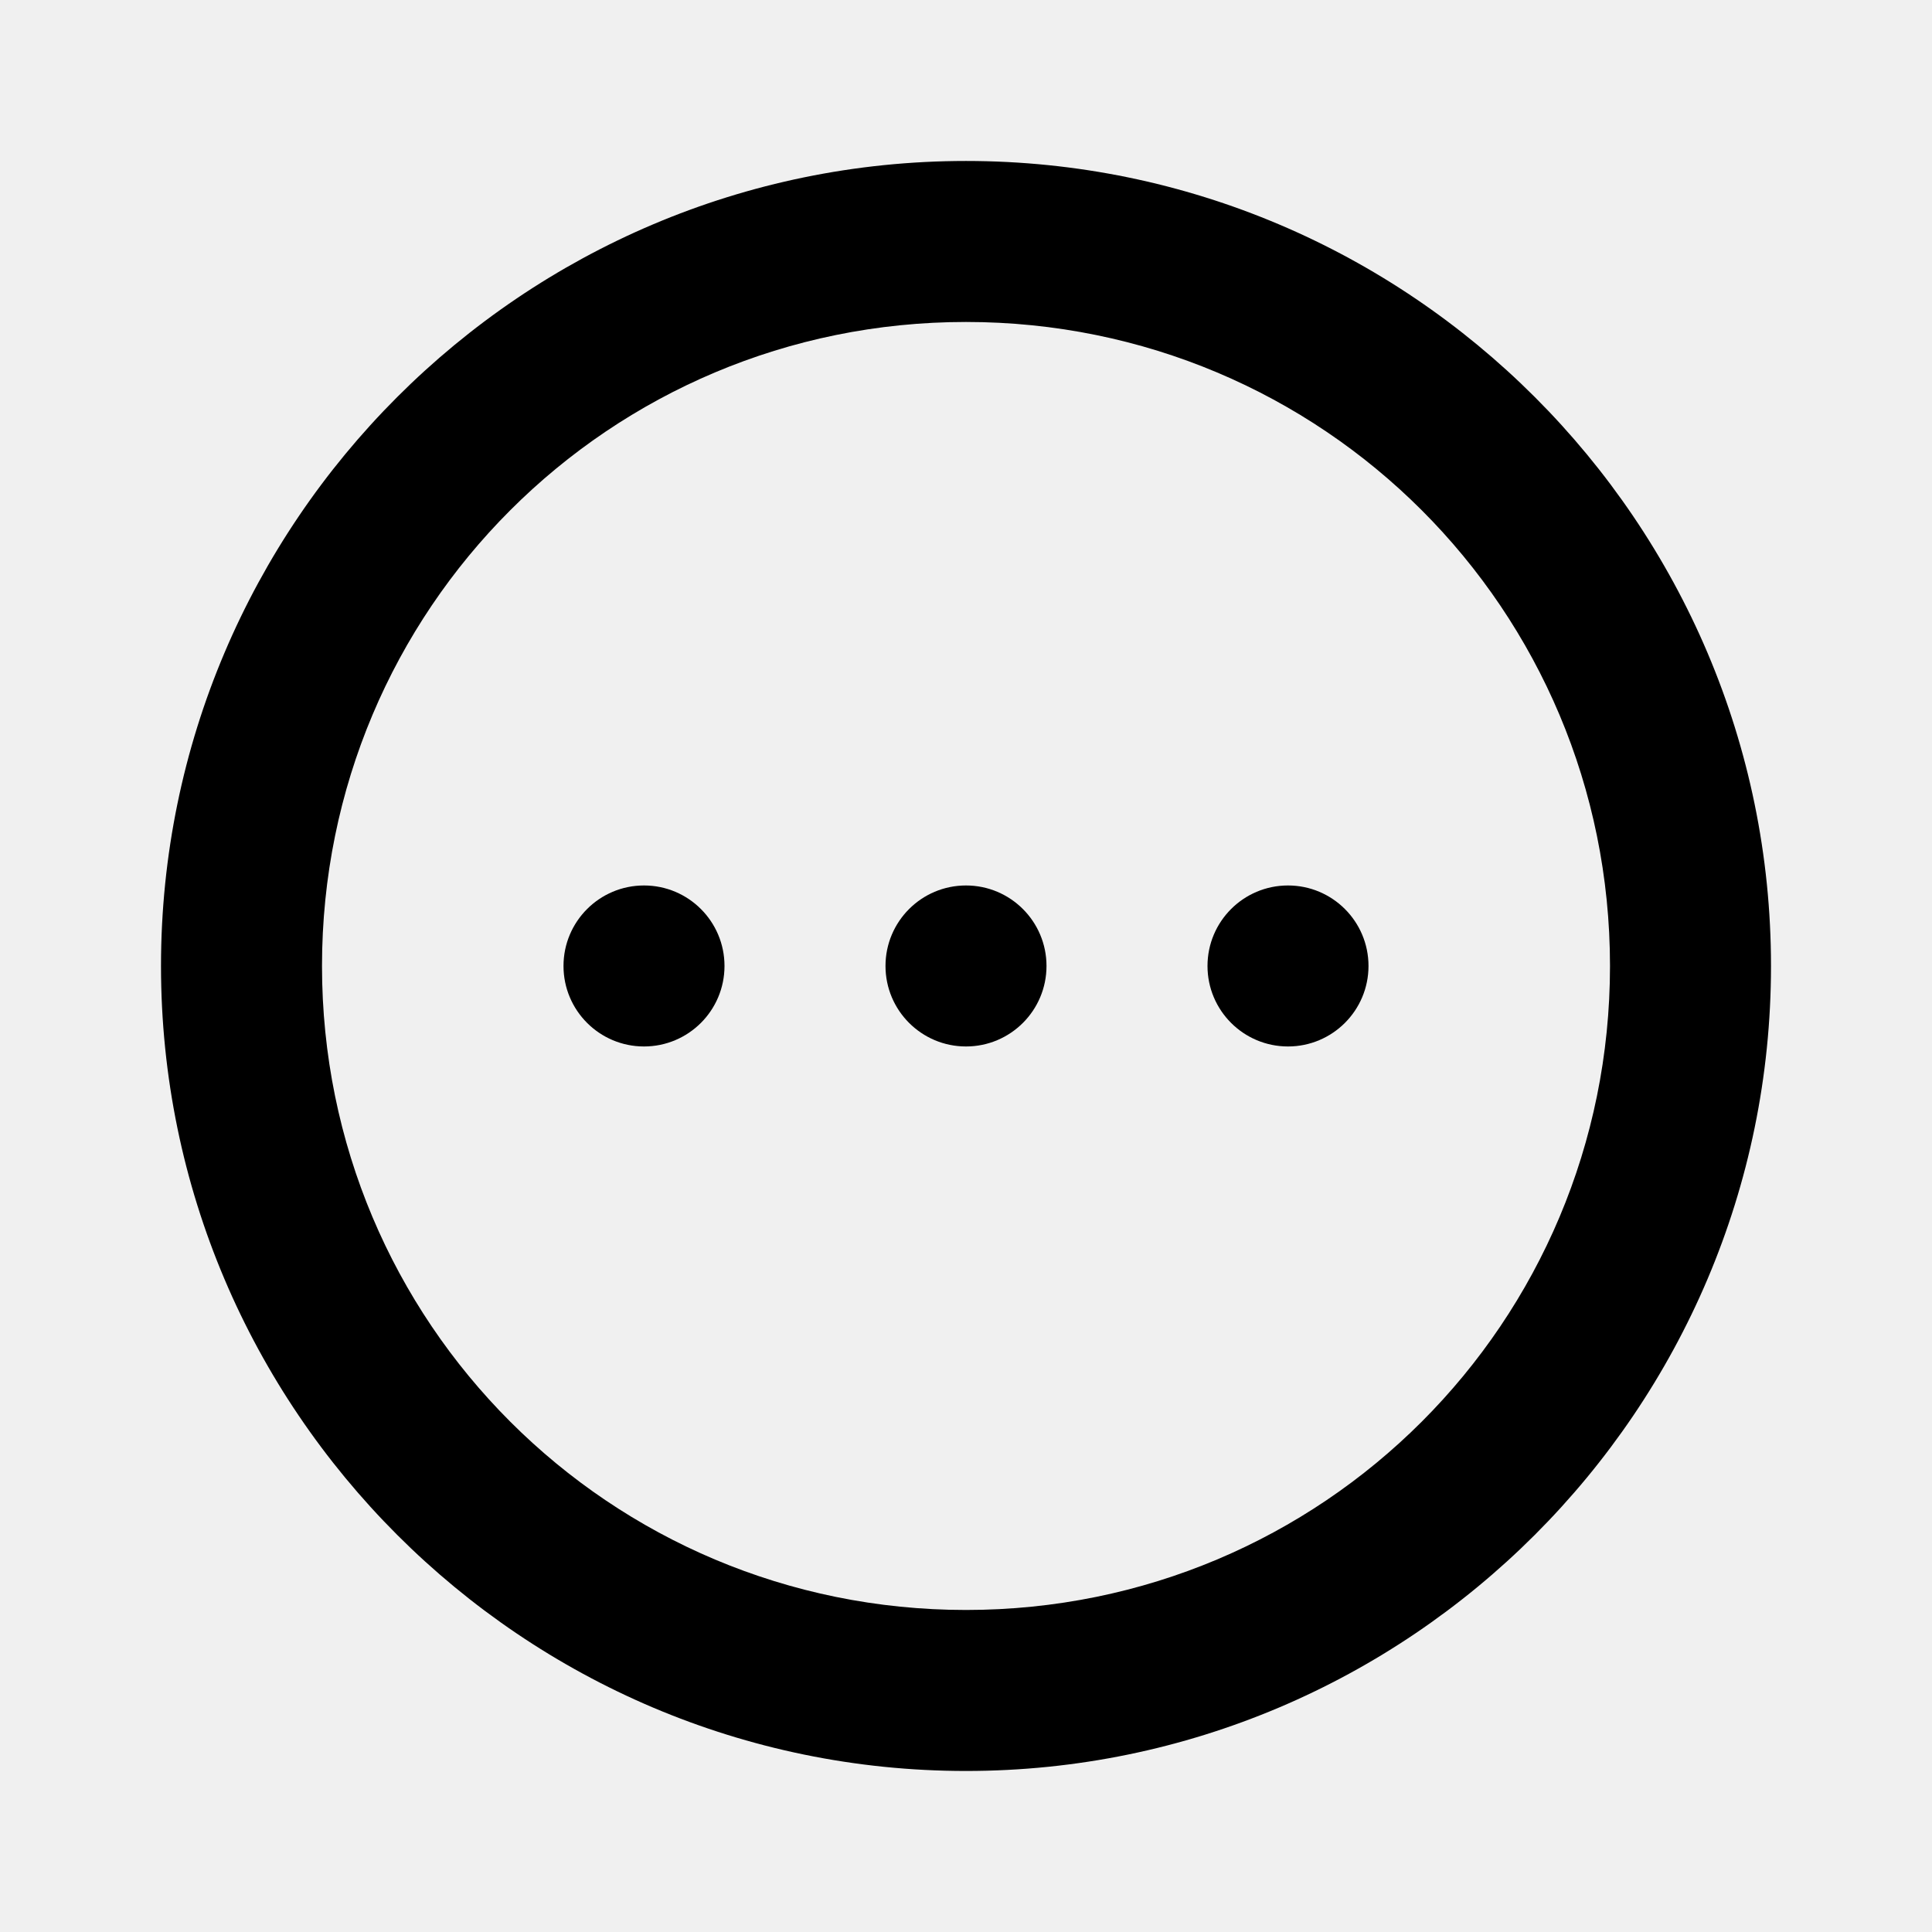
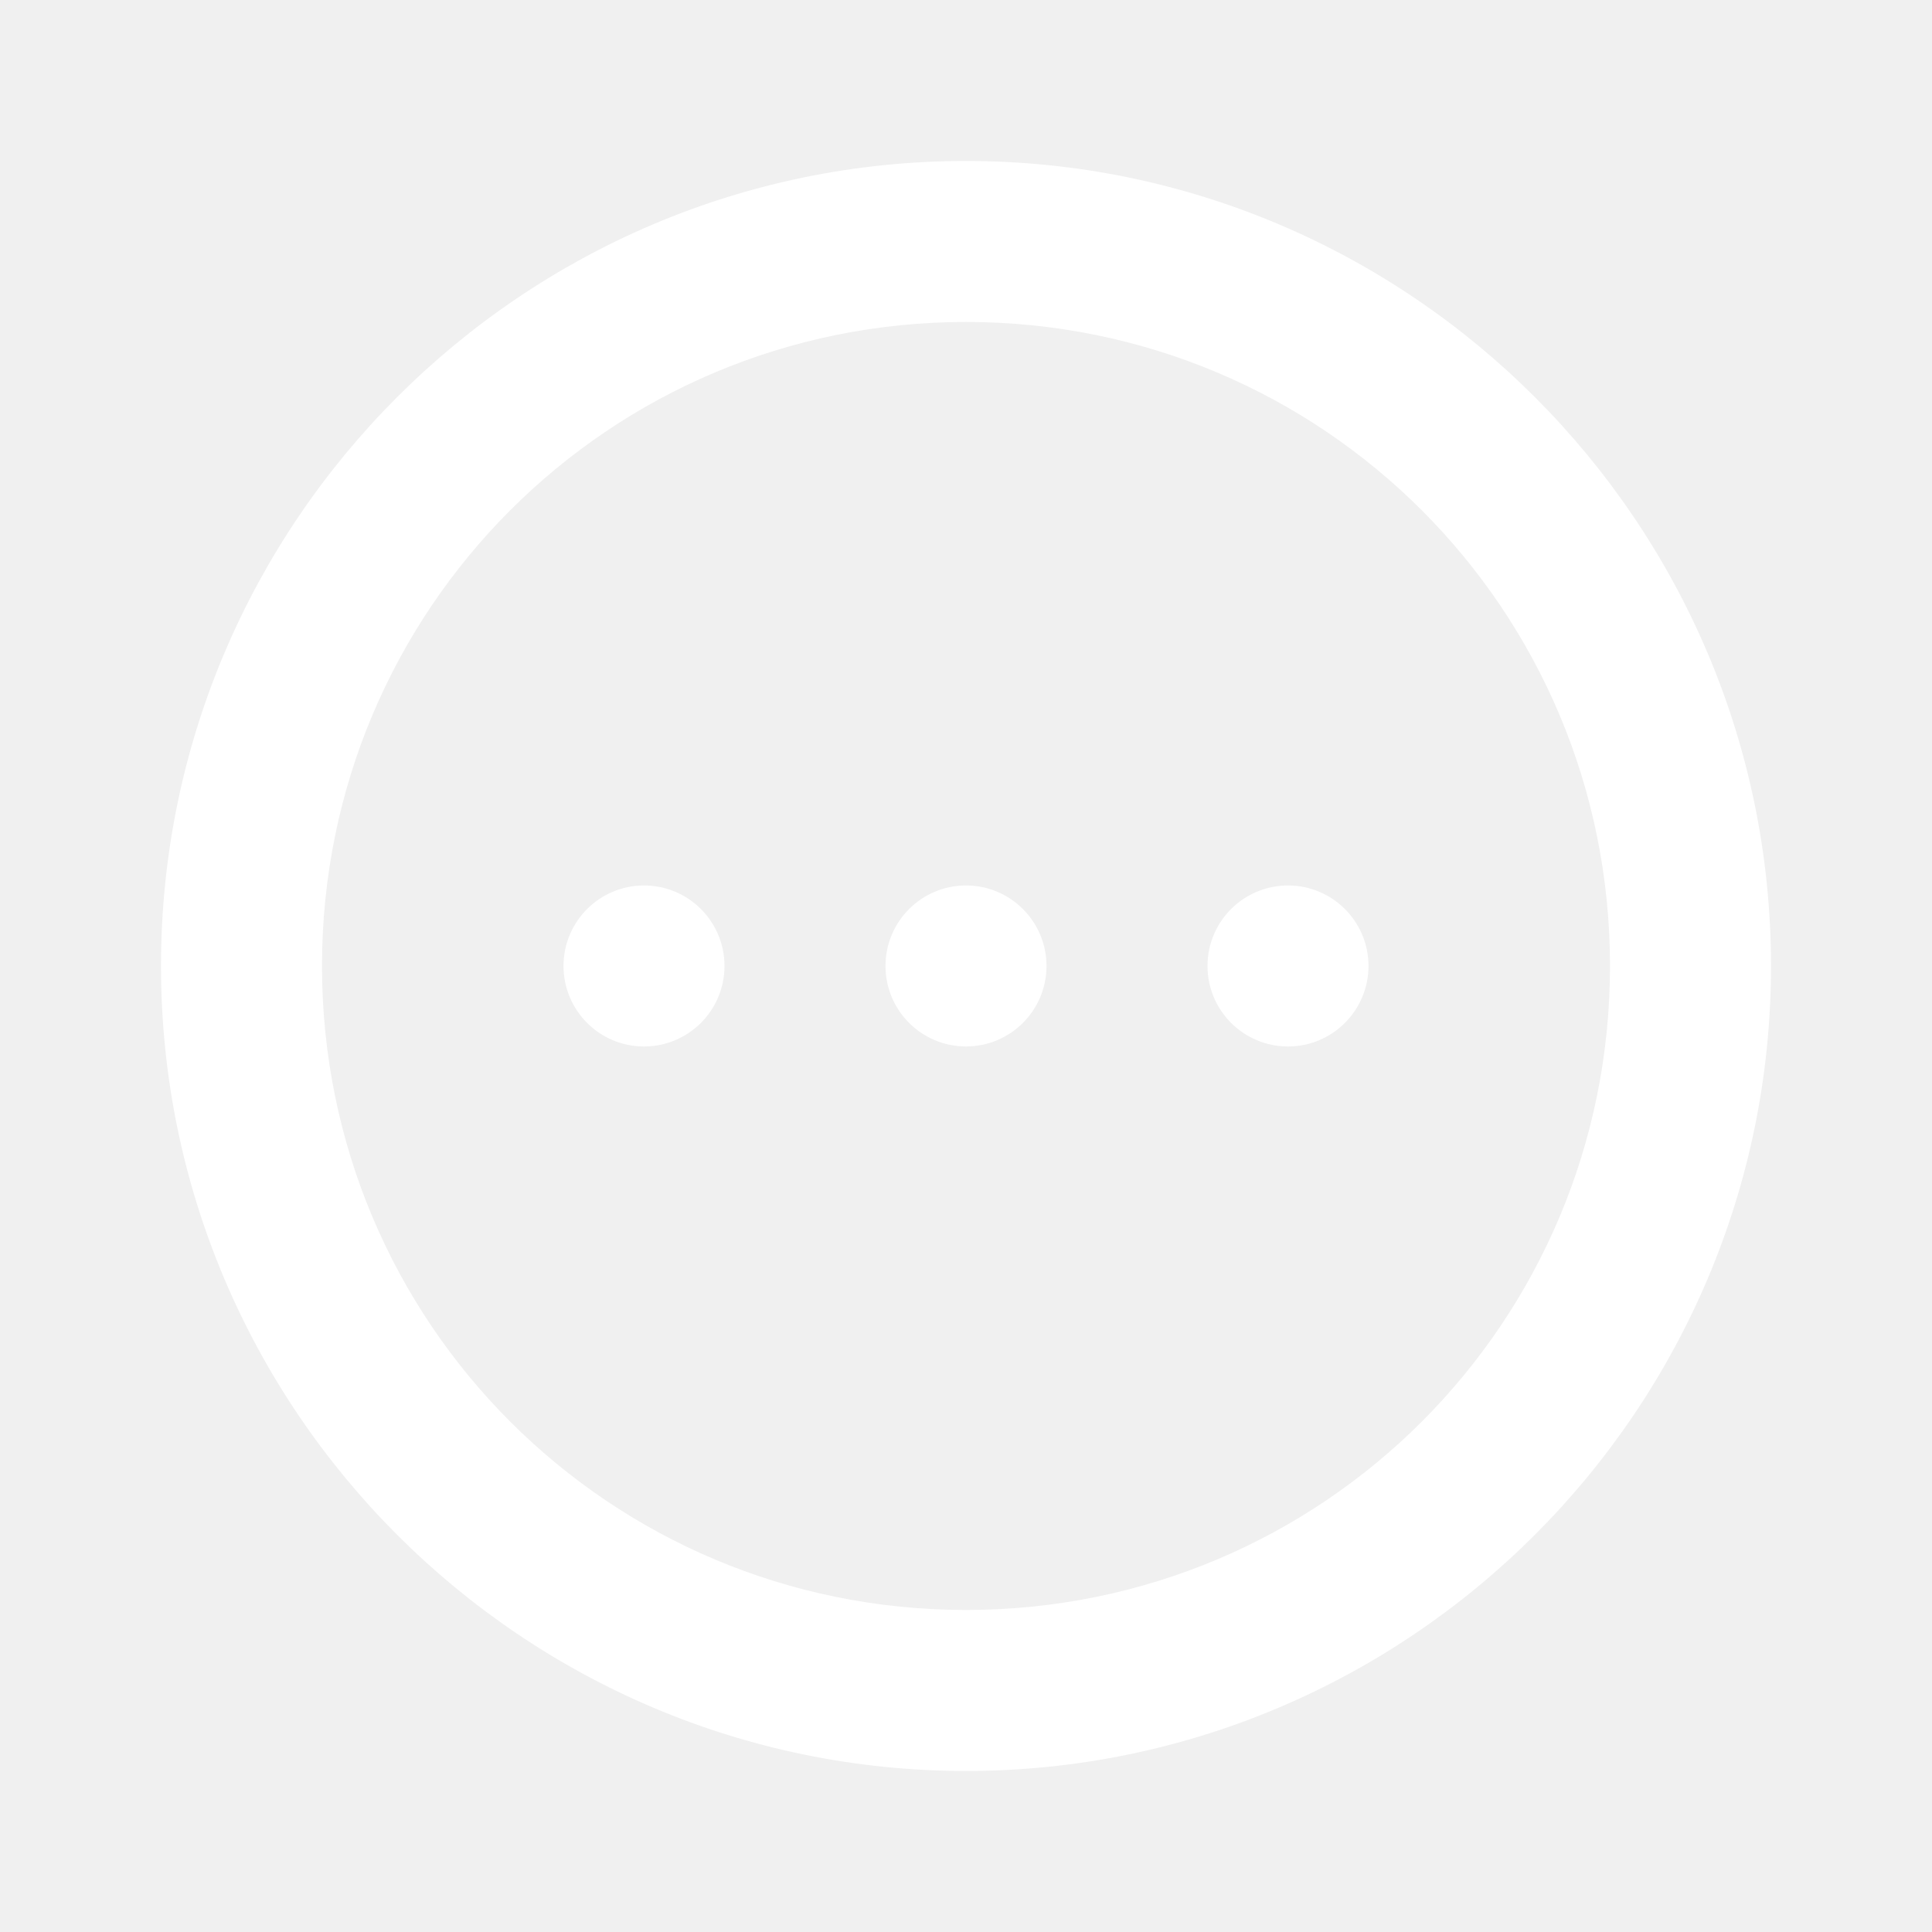
- <svg xmlns="http://www.w3.org/2000/svg" height="24" id="svg8" version="1.1" viewBox="0 0 24 24" width="24">
+ <svg xmlns="http://www.w3.org/2000/svg" height="24" fill="white" id="svg8" version="1.1" viewBox="0 0 24 24" width="24">
  <defs id="defs2" />
  <g id="g1950" style="display:inline" transform="translate(0,-290.6504)">
-     <path d="m 12,292.65 c -5.511,0 -10,4.489 -10,10 0,5.511 4.489,10 10,10 5.511,0 10,-4.489 10,-10 0,-5.511 -4.489,-10 -10,-10 z m 0,2 c 4.43,0 8,3.57 8,8 0,4.43 -3.57,8 -8,8 -4.43,0 -8,-3.57 -8,-8 0,-4.43 3.57,-8 8,-8 z" id="circle1906" style="color:#000000;font-style:normal;font-variant:normal;font-weight:normal;font-stretch:normal;font-size:medium;line-height:normal;font-family:sans-serif;font-variant-ligatures:normal;font-variant-position:normal;font-variant-caps:normal;font-variant-numeric:normal;font-variant-alternates:normal;font-variant-east-asian:normal;font-feature-settings:normal;font-variation-settings:normal;text-indent:0;text-align:start;text-decoration:none;text-decoration-line:none;text-decoration-style:solid;text-decoration-color:#000000;letter-spacing:normal;word-spacing:normal;text-transform:none;writing-mode:lr-tb;direction:ltr;text-orientation:mixed;dominant-baseline:auto;baseline-shift:baseline;text-anchor:start;white-space:normal;shape-padding:0;shape-margin:0;inline-size:0;clip-rule:nonzero;display:inline;overflow:visible;visibility:visible;opacity:1;isolation:auto;mix-blend-mode:normal;color-interpolation:sRGB;color-interpolation-filters:linearRGB;solid-color:#000000;solid-opacity:1;vector-effect:none;fill:#000000;fill-opacity:1;fill-rule:nonzero;stroke:none;stroke-linecap:round;stroke-linejoin:round;stroke-miterlimit:4;stroke-dasharray:none;stroke-dashoffset:0;stroke-opacity:1;color-rendering:auto;image-rendering:auto;shape-rendering:auto;text-rendering:auto;enable-background:accumulate;stop-color:#000000;stop-opacity:1" />
-     <path d="m 9,302.65 a 1,1 0 0 1 -1,1 1,1 0 0 1 -1,-1 1,1 0 0 1 1,-1 1,1 0 0 1 1,1 z" id="circle1916" style="fill:#000000;fill-opacity:1;stroke:none;stroke-width:2;stroke-linecap:round;stroke-linejoin:round;stroke-miterlimit:4;stroke-dasharray:none;stroke-opacity:1;opacity:1" />
-     <path d="m 13,302.65 a 1,1 0 0 1 -1,1 1,1 0 0 1 -1,-1 1,1 0 0 1 1,-1 1,1 0 0 1 1,1 z" id="circle1918" style="fill:#000000;fill-opacity:1;stroke:none;stroke-width:2;stroke-linecap:round;stroke-linejoin:round;stroke-miterlimit:4;stroke-dasharray:none;stroke-opacity:1;opacity:1" />
-     <path d="m 17,302.65 a 1,1 0 0 1 -1,1 1,1 0 0 1 -1,-1 A 1,1 0 0 1 16,301.65 a 1,1 0 0 1 1,1 z" id="circle1920" style="fill:#000000;fill-opacity:1;stroke:none;stroke-width:2;stroke-linecap:round;stroke-linejoin:round;stroke-miterlimit:4;stroke-dasharray:none;stroke-opacity:1;opacity:1" />
+     <path d="m 12,292.65 c -5.511,0 -10,4.489 -10,10 0,5.511 4.489,10 10,10 5.511,0 10,-4.489 10,-10 0,-5.511 -4.489,-10 -10,-10 z m 0,2 c 4.43,0 8,3.57 8,8 0,4.43 -3.57,8 -8,8 -4.43,0 -8,-3.57 -8,-8 0,-4.43 3.57,-8 8,-8 z" id="circle1906" style="color:#ffffff;font-style:normal;font-variant:normal;font-weight:normal;font-stretch:normal;font-size:medium;line-height:normal;font-family:sans-serif;font-variant-ligatures:normal;font-variant-position:normal;font-variant-caps:normal;font-variant-numeric:normal;font-variant-alternates:normal;font-variant-east-asian:normal;font-feature-settings:normal;font-variation-settings:normal;text-indent:0;text-align:start;text-decoration:none;text-decoration-line:none;text-decoration-style:solid;text-decoration-color:#ffffff;letter-spacing:normal;word-spacing:normal;text-transform:none;writing-mode:lr-tb;direction:ltr;text-orientation:mixed;dominant-baseline:auto;baseline-shift:baseline;text-anchor:start;white-space:normal;shape-padding:0;shape-margin:0;inline-size:0;clip-rule:nonzero;display:inline;overflow:visible;visibility:visible;opacity:1;isolation:auto;mix-blend-mode:normal;color-interpolation:sRGB;color-interpolation-filters:linearRGB;solid-color:#ffffff;solid-opacity:1;vector-effect:none;fill:#ffffff;fill-opacity:1;fill-rule:nonzero;stroke:none;stroke-linecap:round;stroke-linejoin:round;stroke-miterlimit:4;stroke-dasharray:none;stroke-dashoffset:0;stroke-opacity:1;color-rendering:auto;image-rendering:auto;shape-rendering:auto;text-rendering:auto;enable-background:accumulate;stop-color:#ffffff;stop-opacity:1" />
+     <path d="m 9,302.65 a 1,1 0 0 1 -1,1 1,1 0 0 1 -1,-1 1,1 0 0 1 1,-1 1,1 0 0 1 1,1 z" id="circle1916" style="fill:#ffffff;fill-opacity:1;stroke:none;stroke-width:2;stroke-linecap:round;stroke-linejoin:round;stroke-miterlimit:4;stroke-dasharray:none;stroke-opacity:1;opacity:1" />
+     <path d="m 13,302.65 a 1,1 0 0 1 -1,1 1,1 0 0 1 -1,-1 1,1 0 0 1 1,-1 1,1 0 0 1 1,1 z" id="circle1918" style="fill:#ffffff;fill-opacity:1;stroke:none;stroke-width:2;stroke-linecap:round;stroke-linejoin:round;stroke-miterlimit:4;stroke-dasharray:none;stroke-opacity:1;opacity:1" />
+     <path d="m 17,302.65 a 1,1 0 0 1 -1,1 1,1 0 0 1 -1,-1 A 1,1 0 0 1 16,301.65 a 1,1 0 0 1 1,1 z" id="circle1920" style="fill:#ffffff;fill-opacity:1;stroke:none;stroke-width:2;stroke-linecap:round;stroke-linejoin:round;stroke-miterlimit:4;stroke-dasharray:none;stroke-opacity:1;opacity:1" />
  </g>
</svg>
